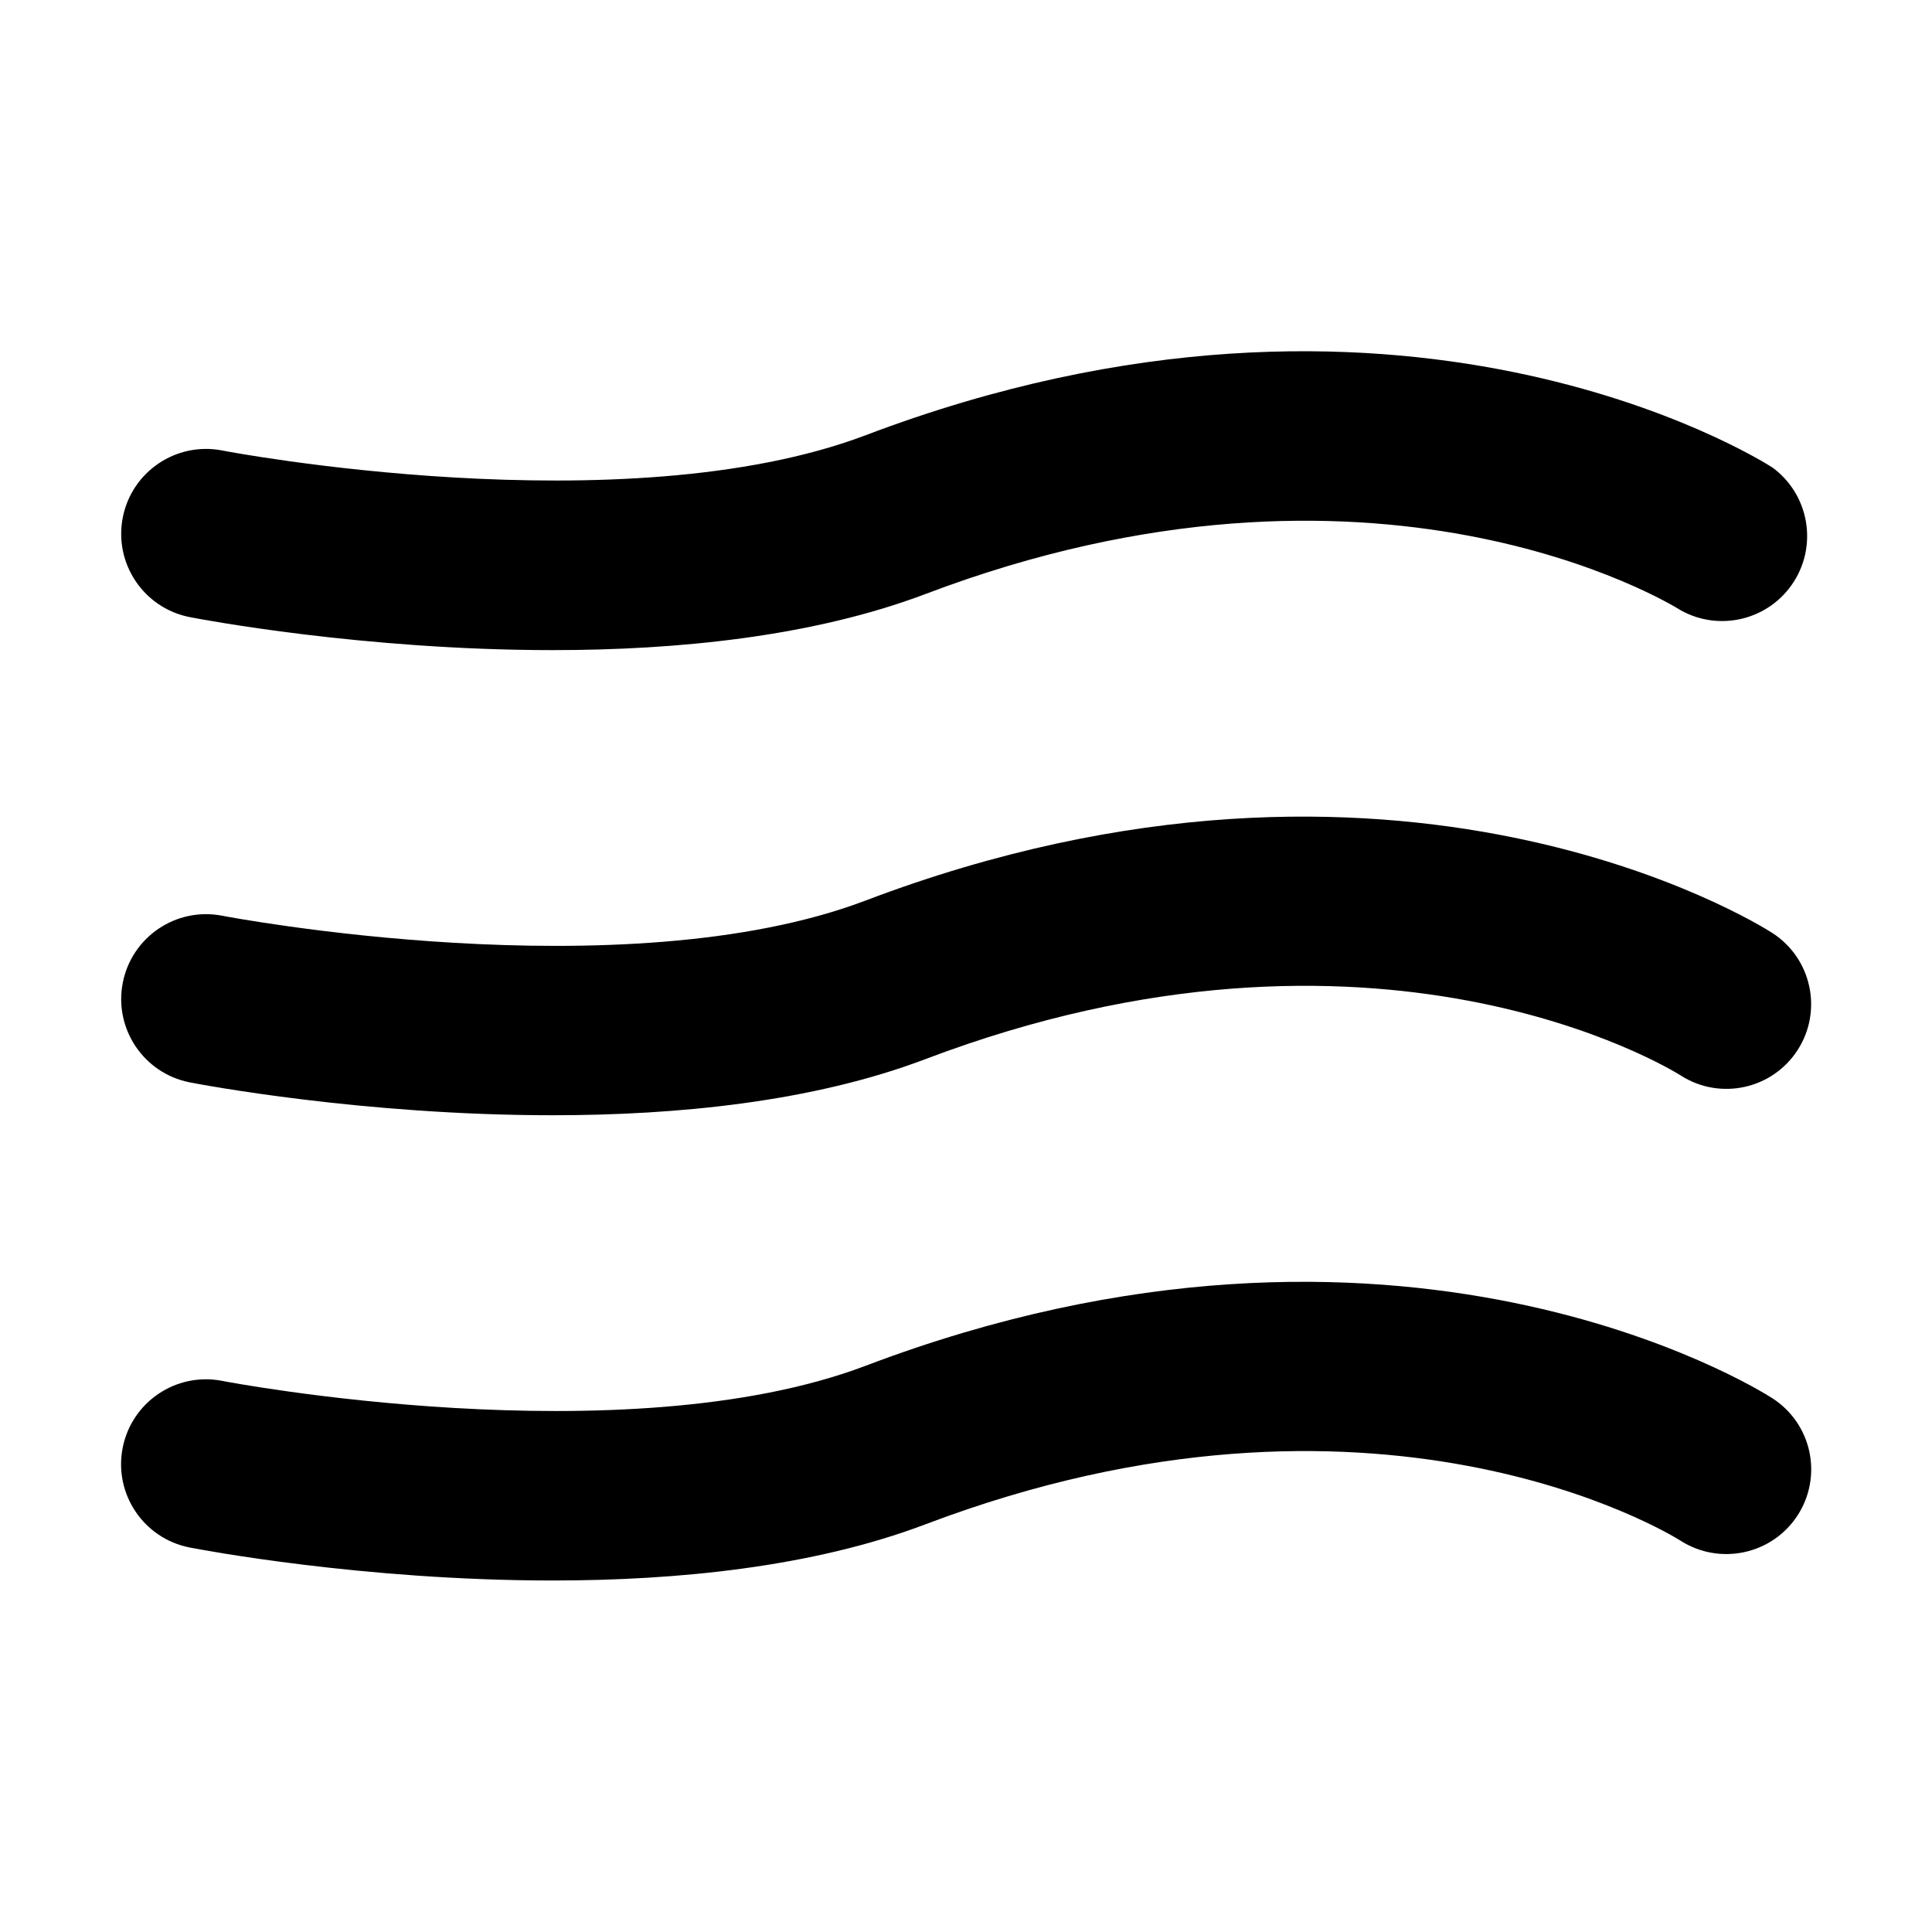
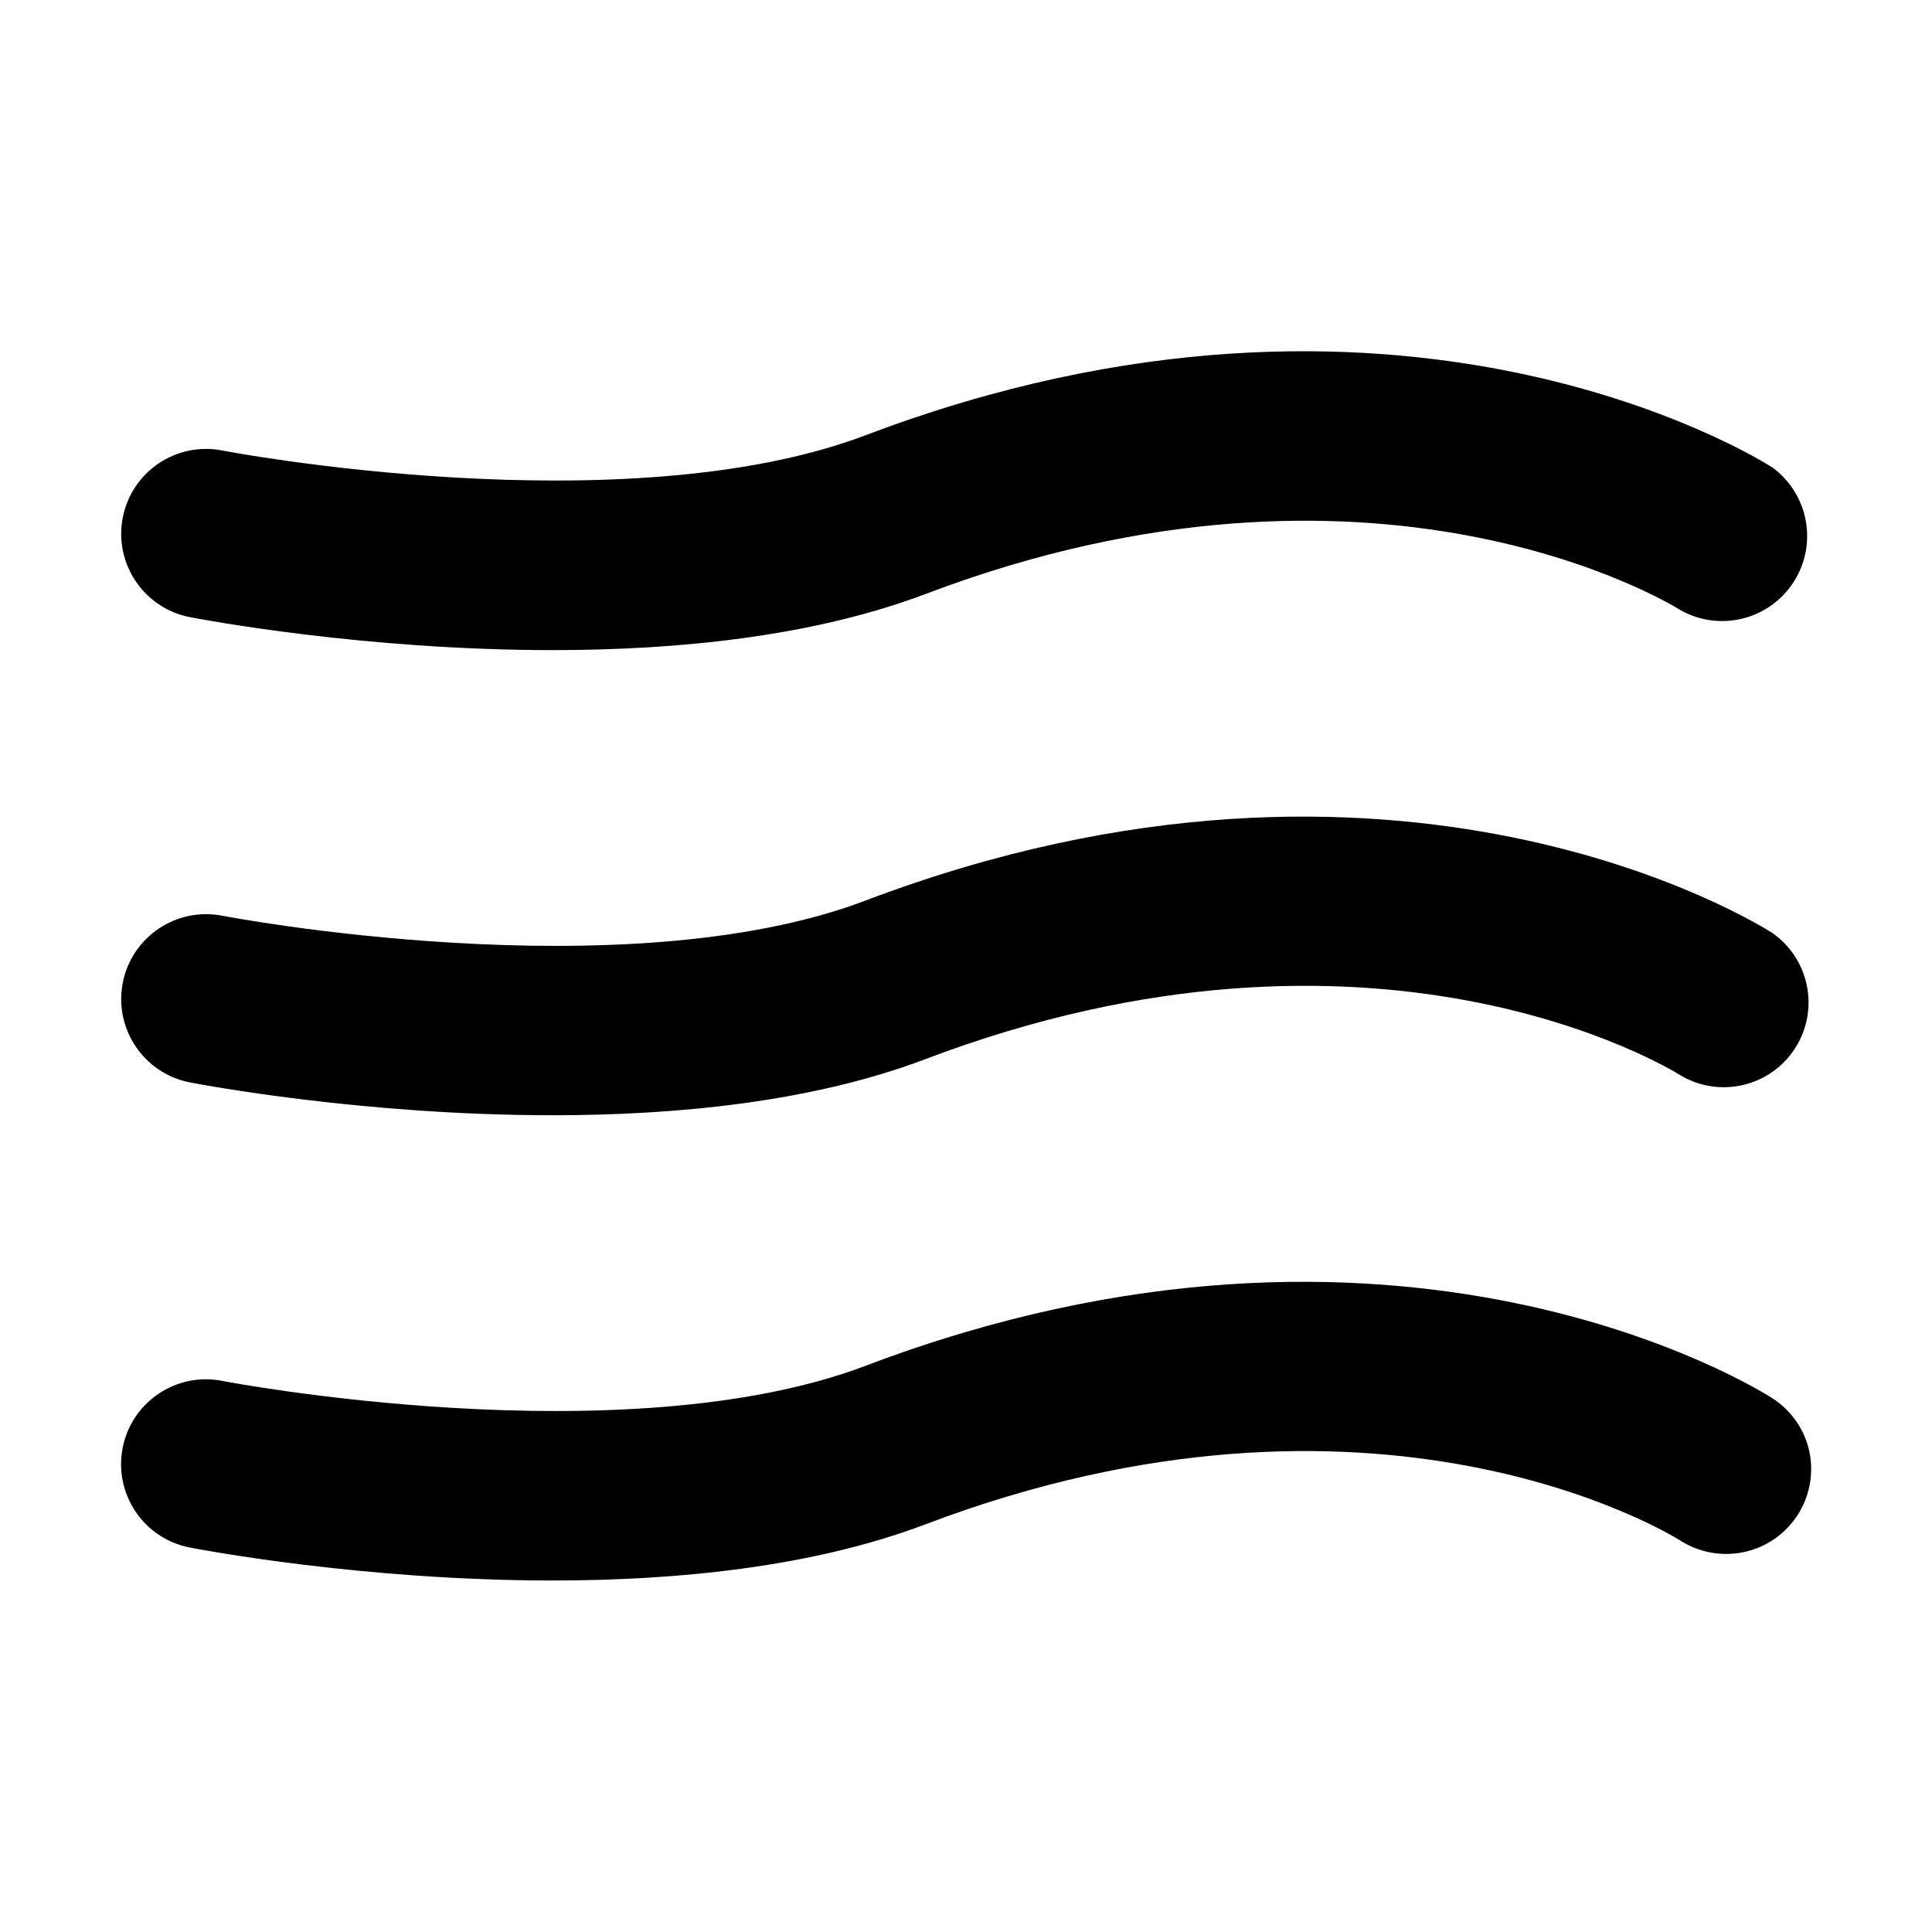
- <svg xmlns="http://www.w3.org/2000/svg" style="enable-background:new 0 0 16 16" xml:space="preserve" width="16" height="16" fill="currentColor" class="qi-1053" viewBox="0 0 16 16">
-   <path d="M1.568 5.11c.092.018 1.436.274 3.01.274 1.027 0 2.151-.11 3.09-.466 3.717-1.409 6.153.074 6.251.136a.704.704 0 0 0 .76-1.182c-.124-.079-3.099-1.941-7.509-.268-2.003.759-5.3.134-5.333.126a.703.703 0 0 0-.269 1.38zm13.109 2.616c-.124-.079-3.101-1.941-7.509-.268-2.002.76-5.299.132-5.331.125a.703.703 0 0 0-.269 1.38c.091.018 1.435.273 3.008.273 1.027 0 2.152-.109 3.091-.466 3.721-1.41 6.153.074 6.251.136a.7.7 0 1 0 .759-1.18zm0 3.853c-.124-.079-3.099-1.942-7.509-.268-2.002.758-5.299.132-5.332.124a.703.703 0 0 0-.269 1.38c.092.018 1.436.274 3.01.274 1.027 0 2.151-.11 3.089-.466 3.721-1.41 6.153.074 6.251.136.325.208.76.116.971-.211a.7.7 0 0 0-.211-.969z" />
+ <svg xmlns="http://www.w3.org/2000/svg" width="16" height="16" fill="currentColor" class="qi-1053" viewBox="0 0 16 16">
+   <path d="M1.568 5.11c.092.018 1.436.274 3.01.274 1.027 0 2.151-.11 3.09-.466 3.717-1.409 6.153.074 6.251.136a.704.704 0 0 0 .76-1.182c-.124-.079-3.099-1.941-7.509-.268-2.003.759-5.3.134-5.333.126a.703.703 0 0 0-.269 1.38Zm13.109 2.616c-.124-.079-3.101-1.941-7.509-.268-2.002.76-5.299.132-5.331.125a.703.703 0 0 0-.269 1.38c.091.018 1.435.273 3.008.273 1.027 0 2.152-.109 3.091-.466 3.721-1.41 6.153.074 6.251.136a.702.702 0 0 0 .759-1.18Zm0 3.853c-.124-.079-3.099-1.942-7.509-.268-2.002.758-5.299.132-5.332.124a.703.703 0 0 0-.269 1.38c.092.018 1.436.274 3.01.274 1.027 0 2.151-.11 3.089-.466 3.721-1.41 6.153.074 6.251.136a.704.704 0 0 0 1.067-.74.7.7 0 0 0-.307-.44Z" />
</svg>
